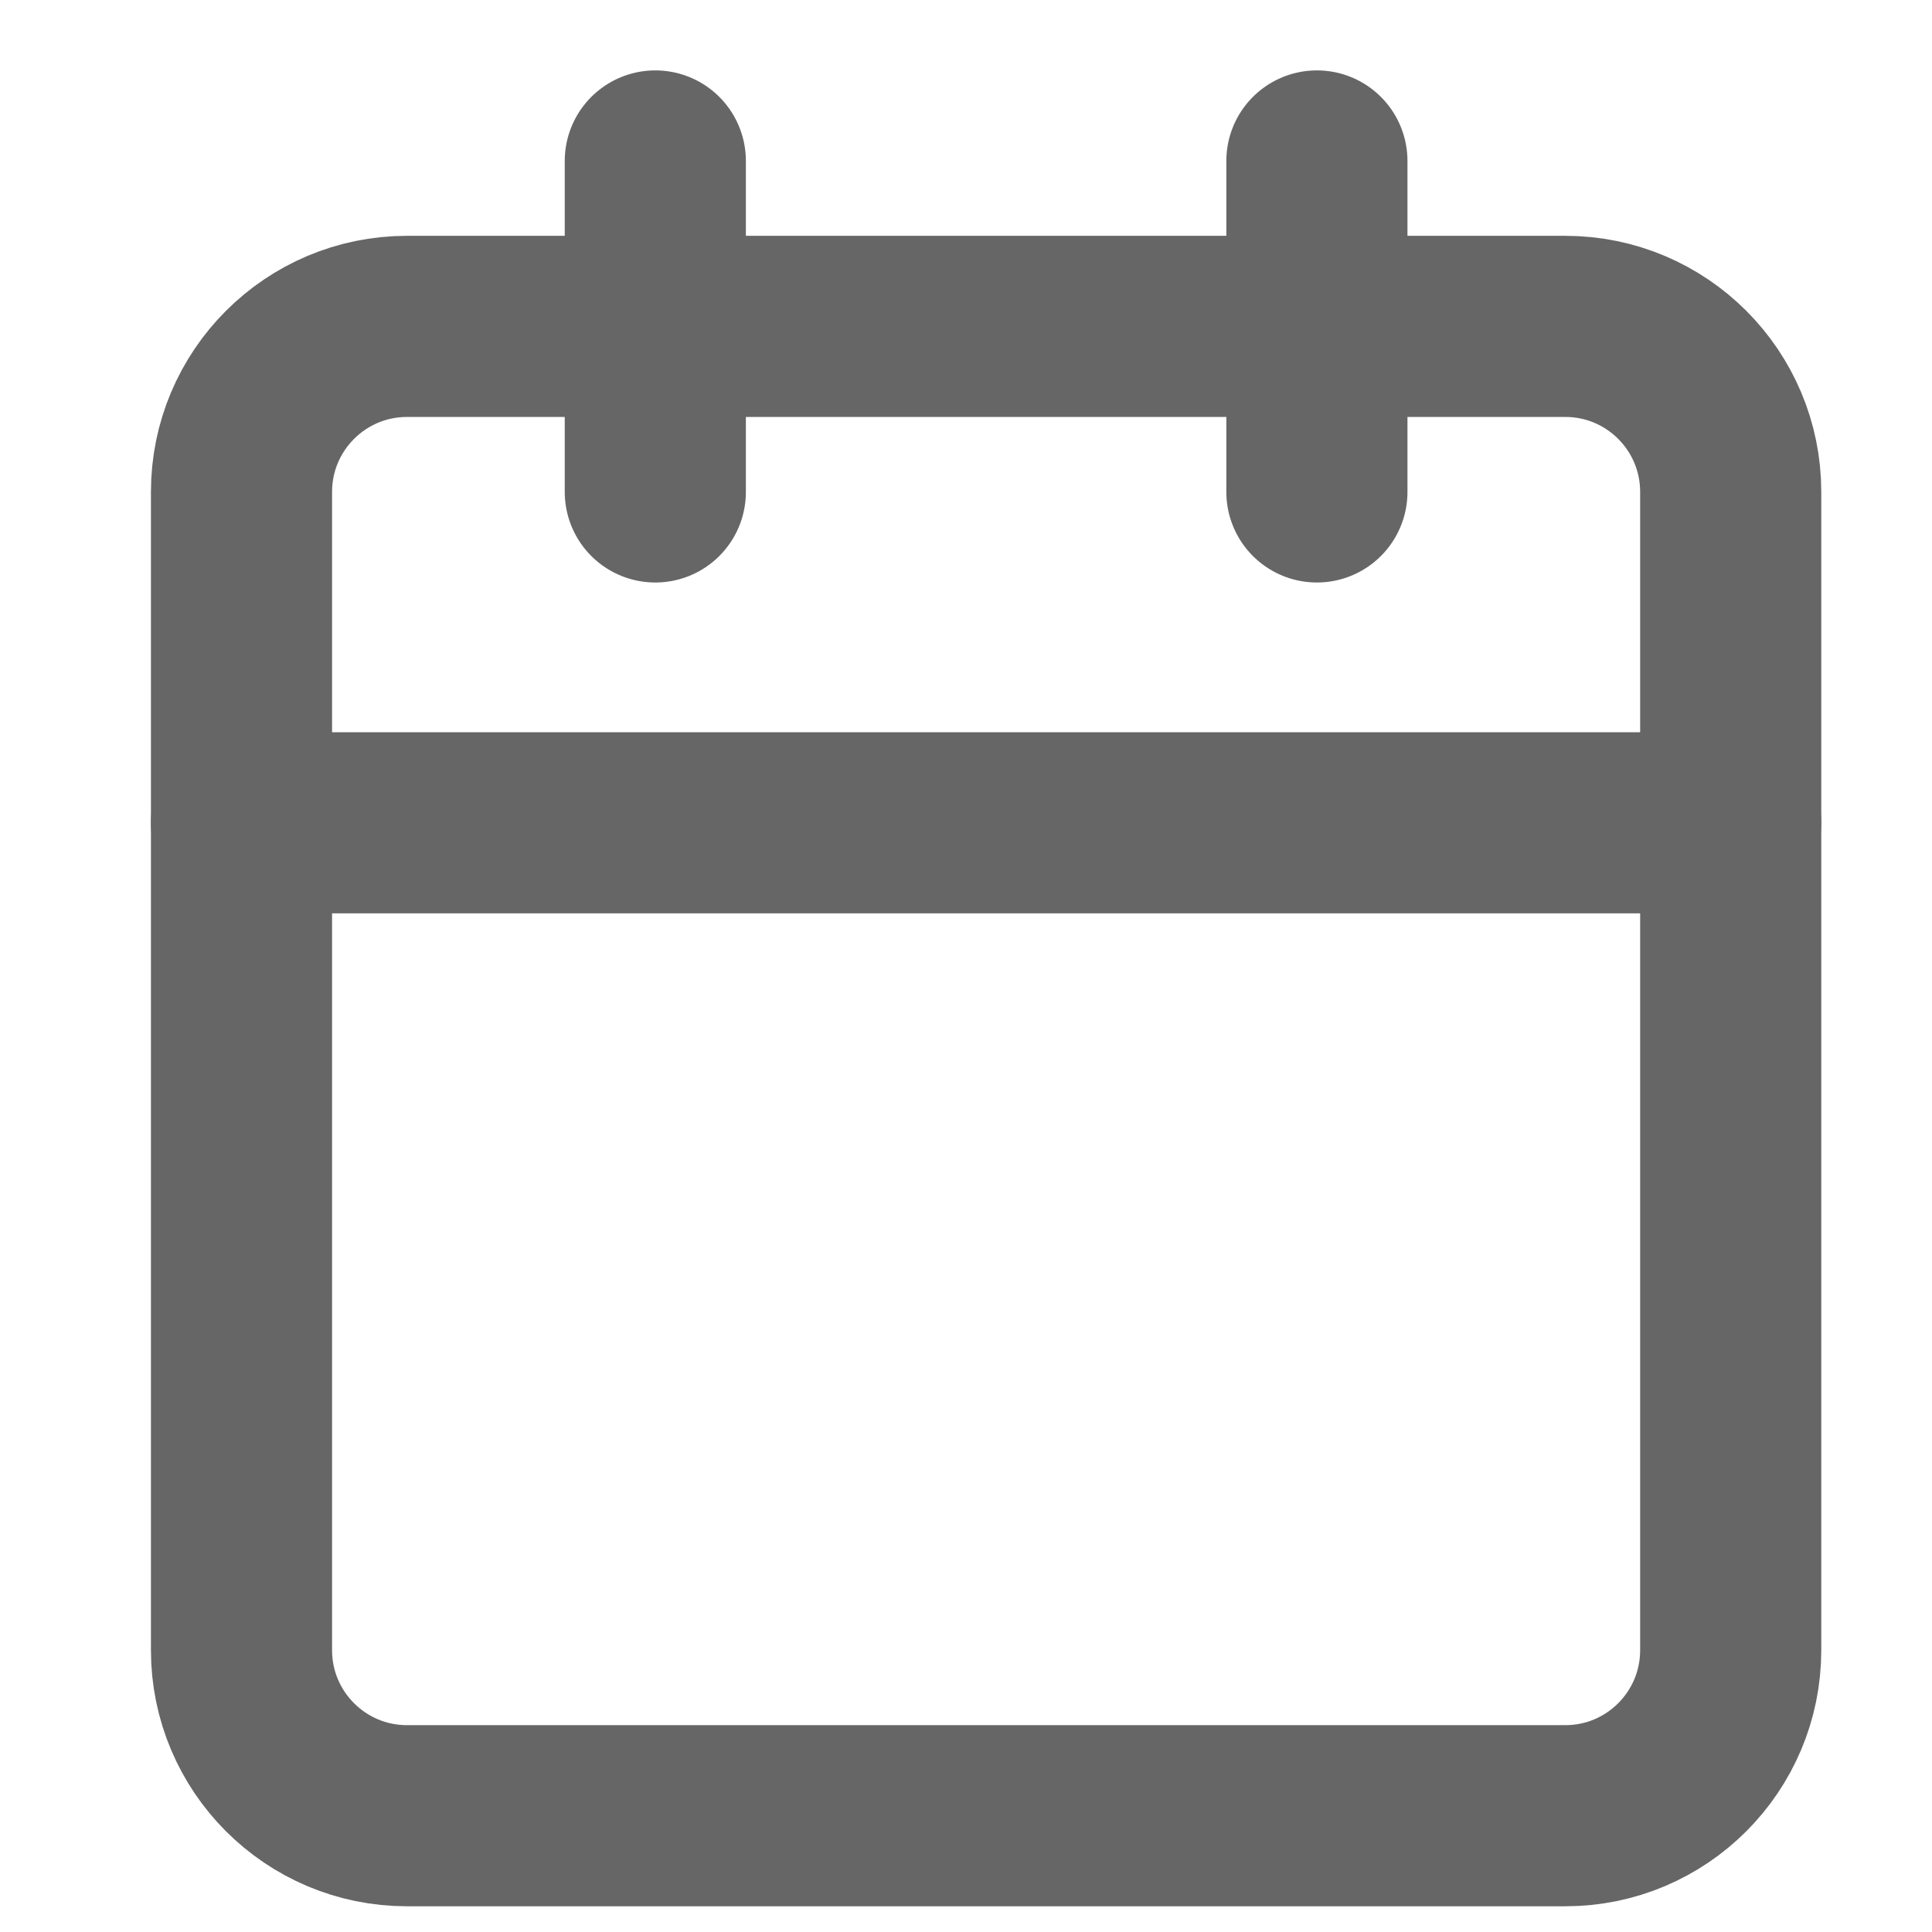
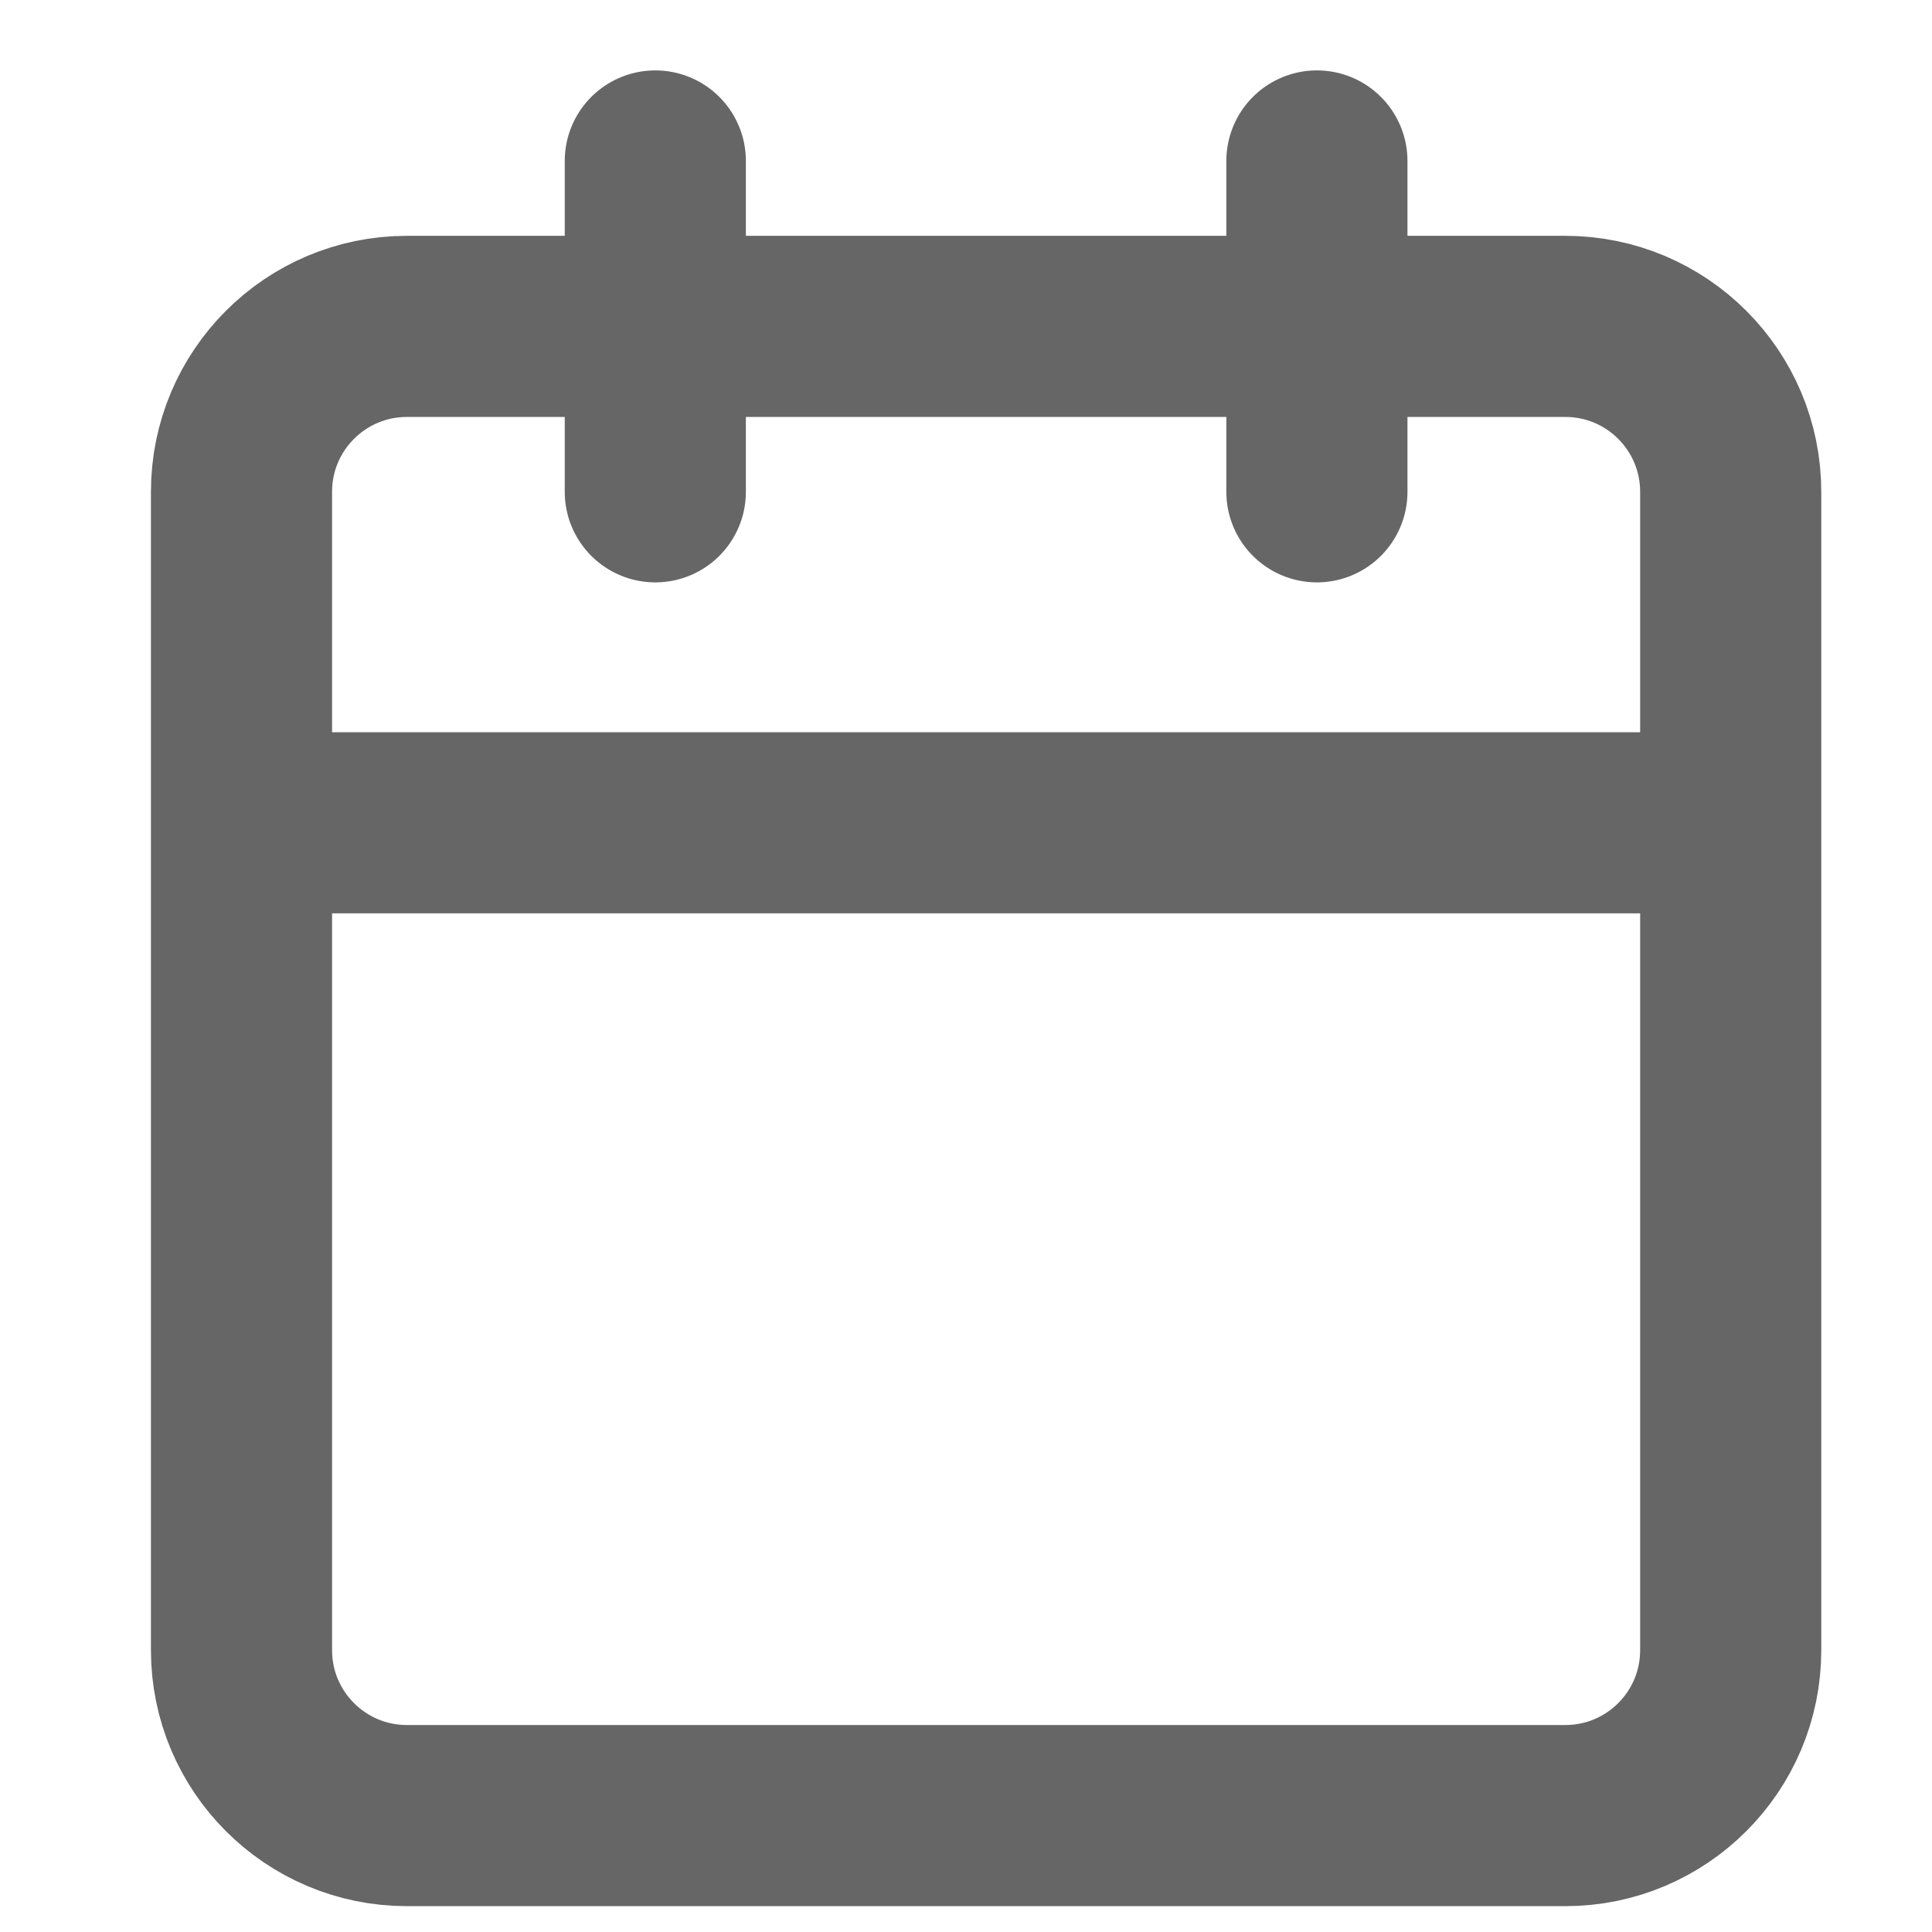
- <svg xmlns="http://www.w3.org/2000/svg" width="16" height="16" viewBox="0 0 16 16" fill="none">
-   <path d="M12.963 2.703H3.37C2.614 2.703 2 3.317 2 4.074V13.666C2 14.423 2.614 15.037 3.37 15.037H12.963C13.72 15.037 14.333 14.423 14.333 13.666V4.074C14.333 3.317 13.72 2.703 12.963 2.703Z" stroke="#666666" stroke-width="1.5" stroke-linecap="round" stroke-linejoin="round" />
-   <path d="M10.906 1.333V4.074" stroke="#666666" stroke-width="1.5" stroke-linecap="round" stroke-linejoin="round" />
-   <path d="M5.427 1.333V4.074" stroke="#666666" stroke-width="1.5" stroke-linecap="round" stroke-linejoin="round" />
-   <path d="M2 6.814H14.333" stroke="#666666" stroke-width="1.5" stroke-linecap="round" stroke-linejoin="round" />
+ <svg xmlns="http://www.w3.org/2000/svg" width="16" height="16" fill="none" data-c="1">
+   <path stroke="#666" stroke-linecap="round" stroke-linejoin="round" stroke-width="1.5" d="M12.963 2.703H3.37A1.37 1.37 0 0 0 2 4.073v9.593c0 .757.614 1.37 1.37 1.37h9.593a1.37 1.37 0 0 0 1.37-1.37V4.073a1.37 1.37 0 0 0-1.37-1.37M10.906 1.333v2.74M5.427 1.333v2.74M2 6.814h12.333" />
</svg>
